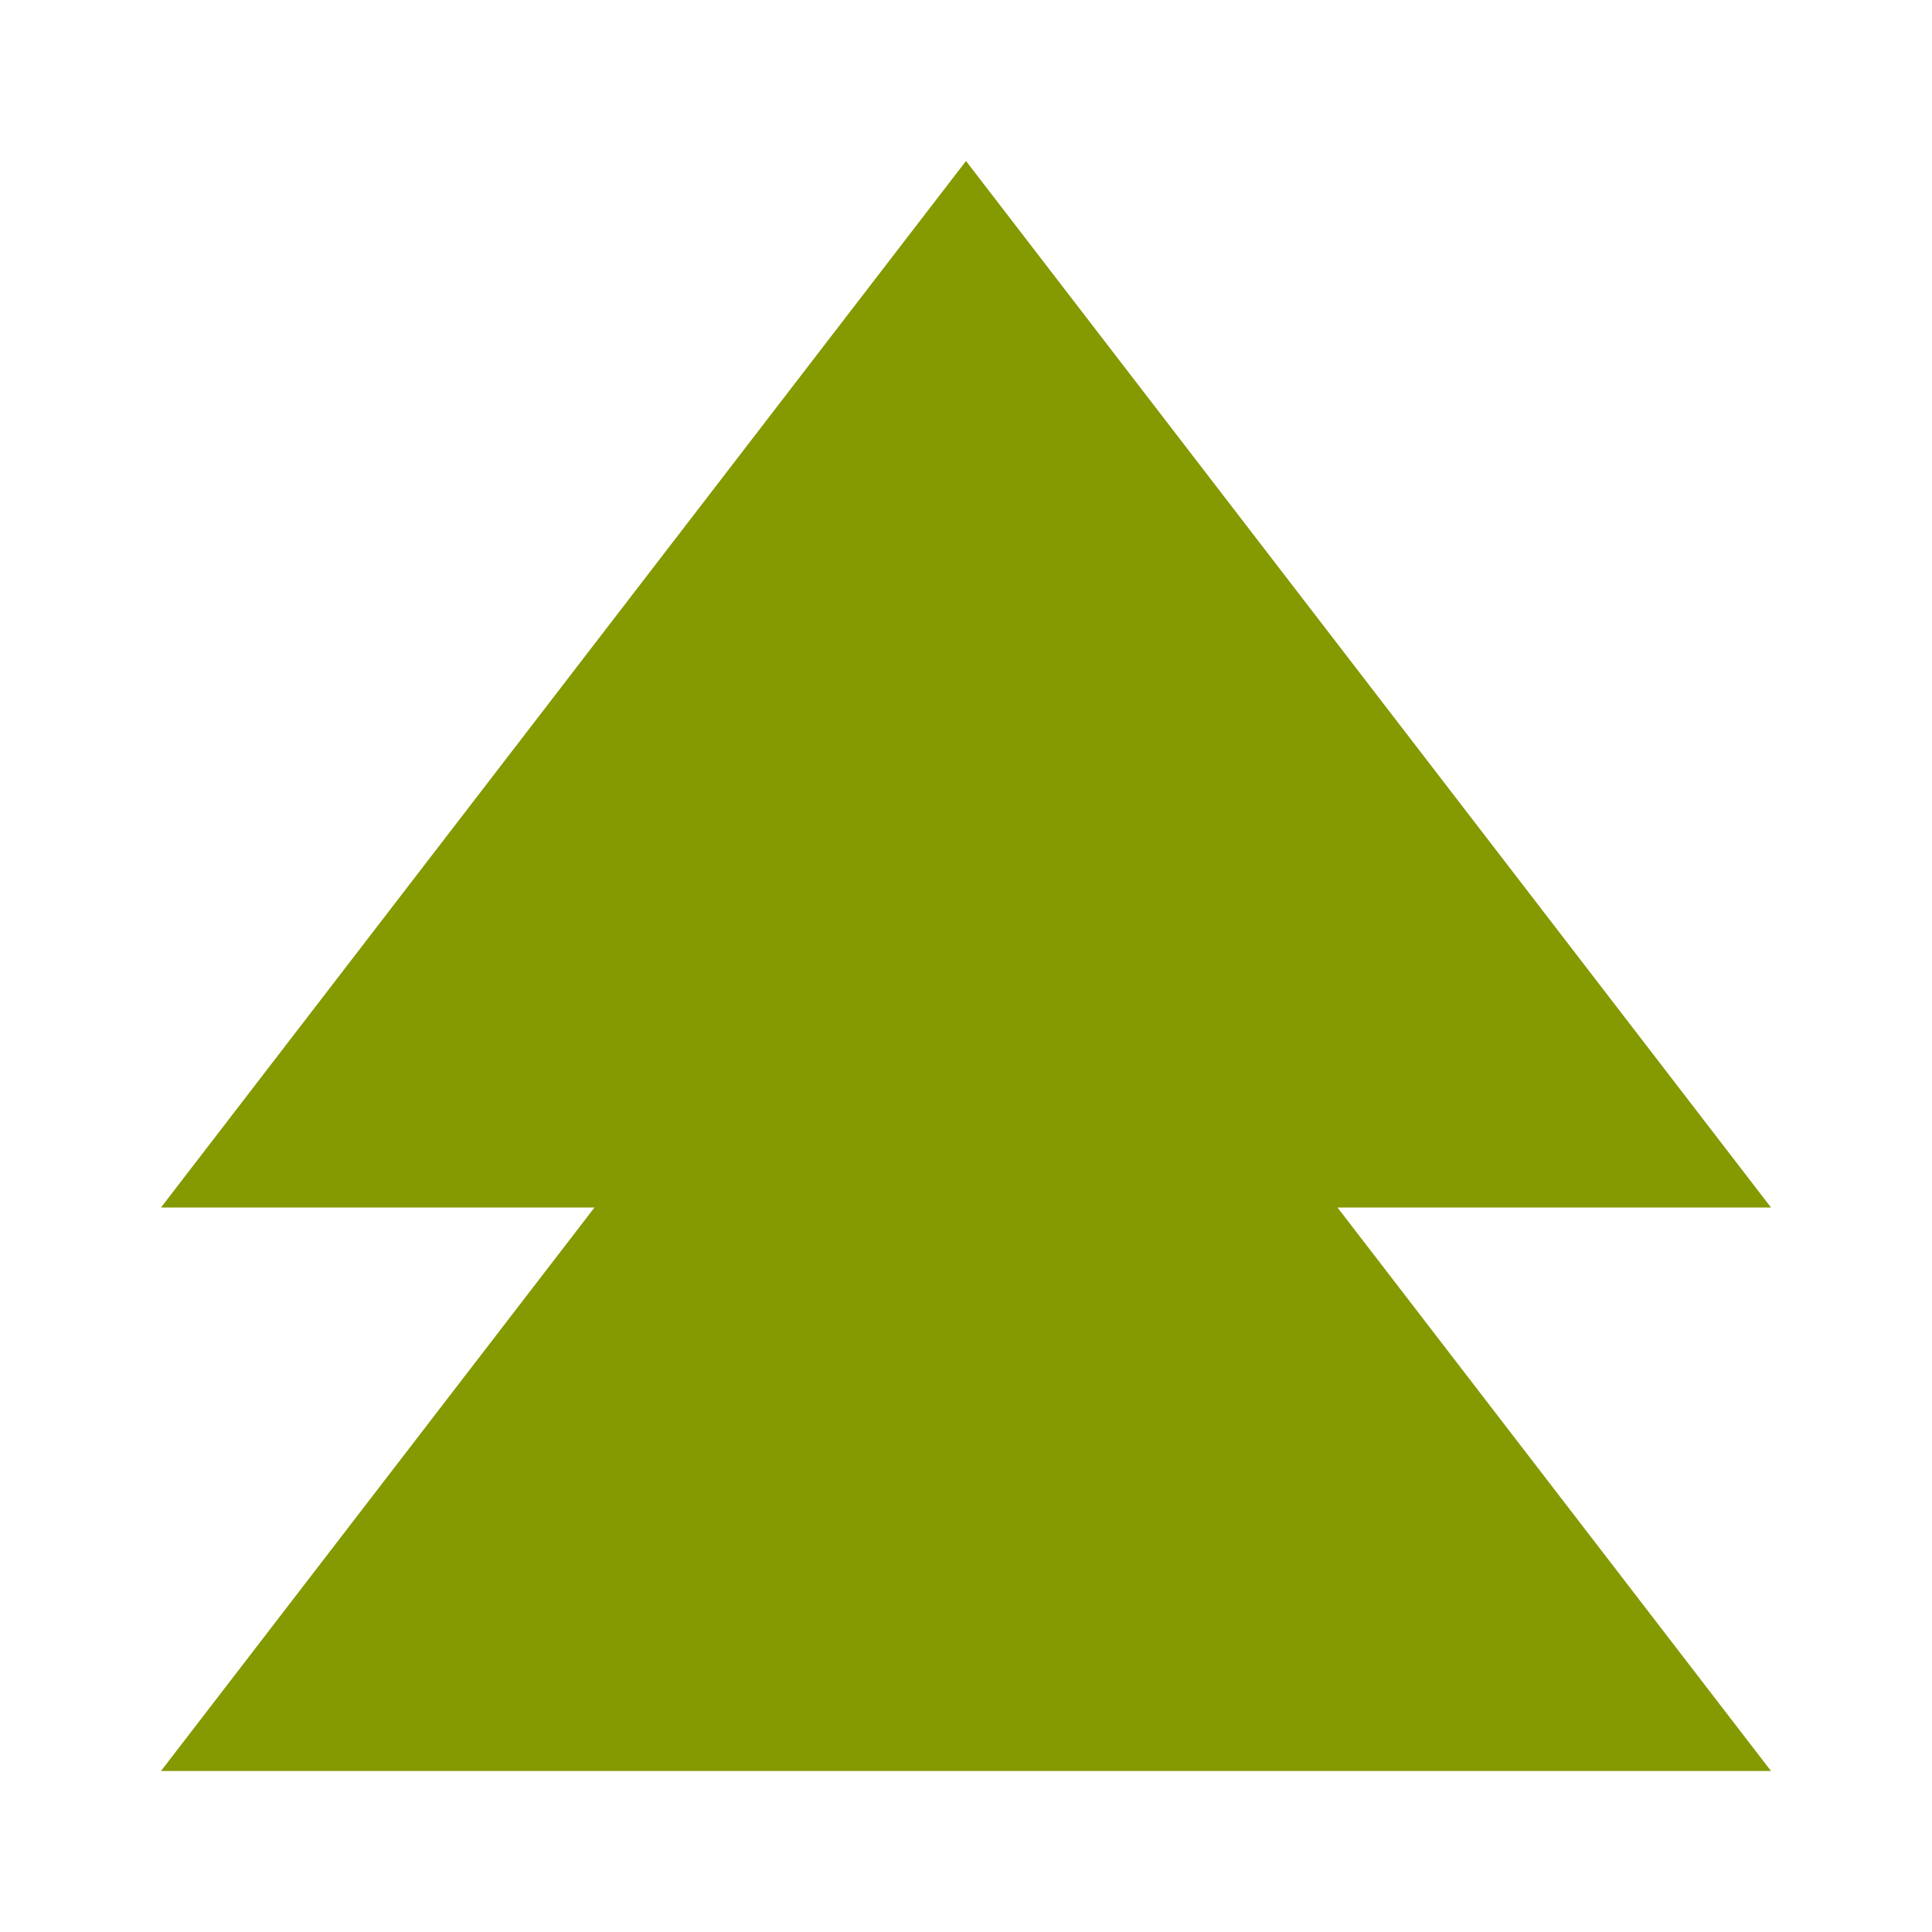
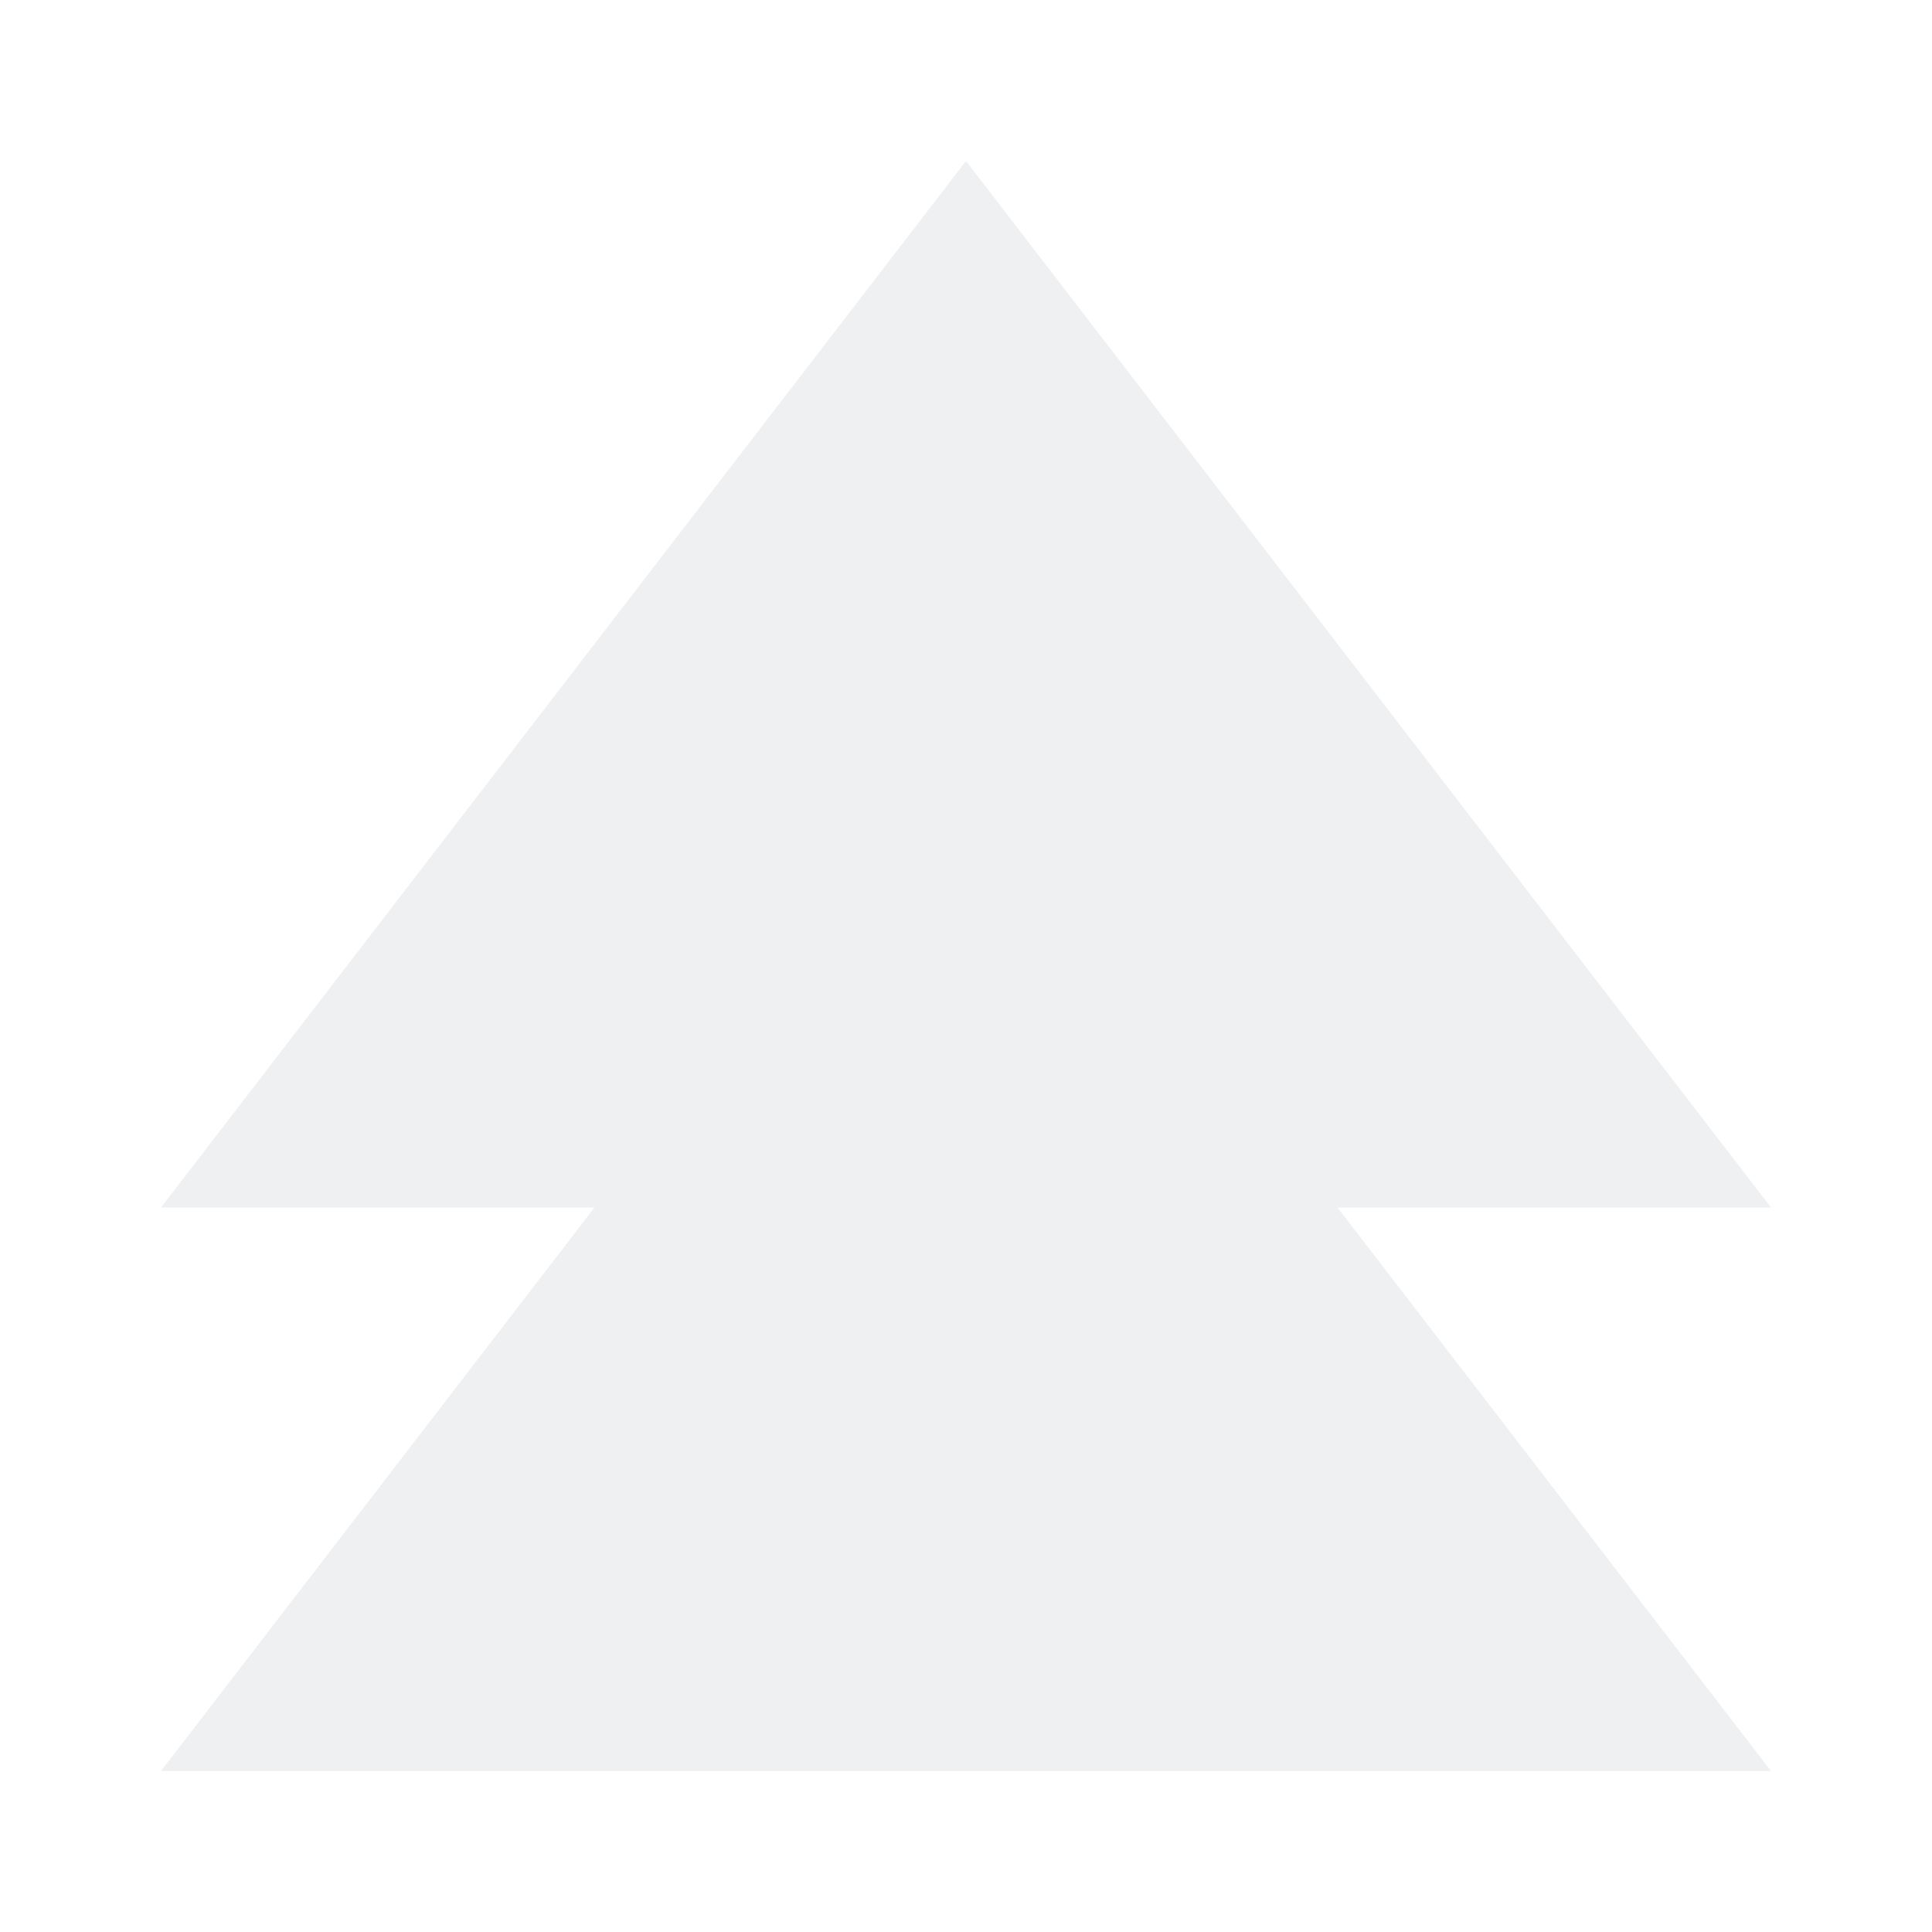
<svg xmlns="http://www.w3.org/2000/svg" viewBox="0 0 24 24">
  <g transform="matrix(-1 0 0 1 23 1)">
-     <path d="m 21 21 -20 0 5.385 -7 -5.385 0 10 -13 10 13 -5.385 0 5.385 7" style="fill:#859900;fill-opacity:1" />
+     <style id="current-color-scheme" type="text/css">.ColorScheme-Text { color:#eff0f1; }</style>
+     <path class="ColorScheme-Text" d="m 21 21 -20 0 5.385 -7 -5.385 0 10 -13 10 13 -5.385 0 5.385 7" style="fill:currentColor;fill-opacity:1" />
  </g>
</svg>
